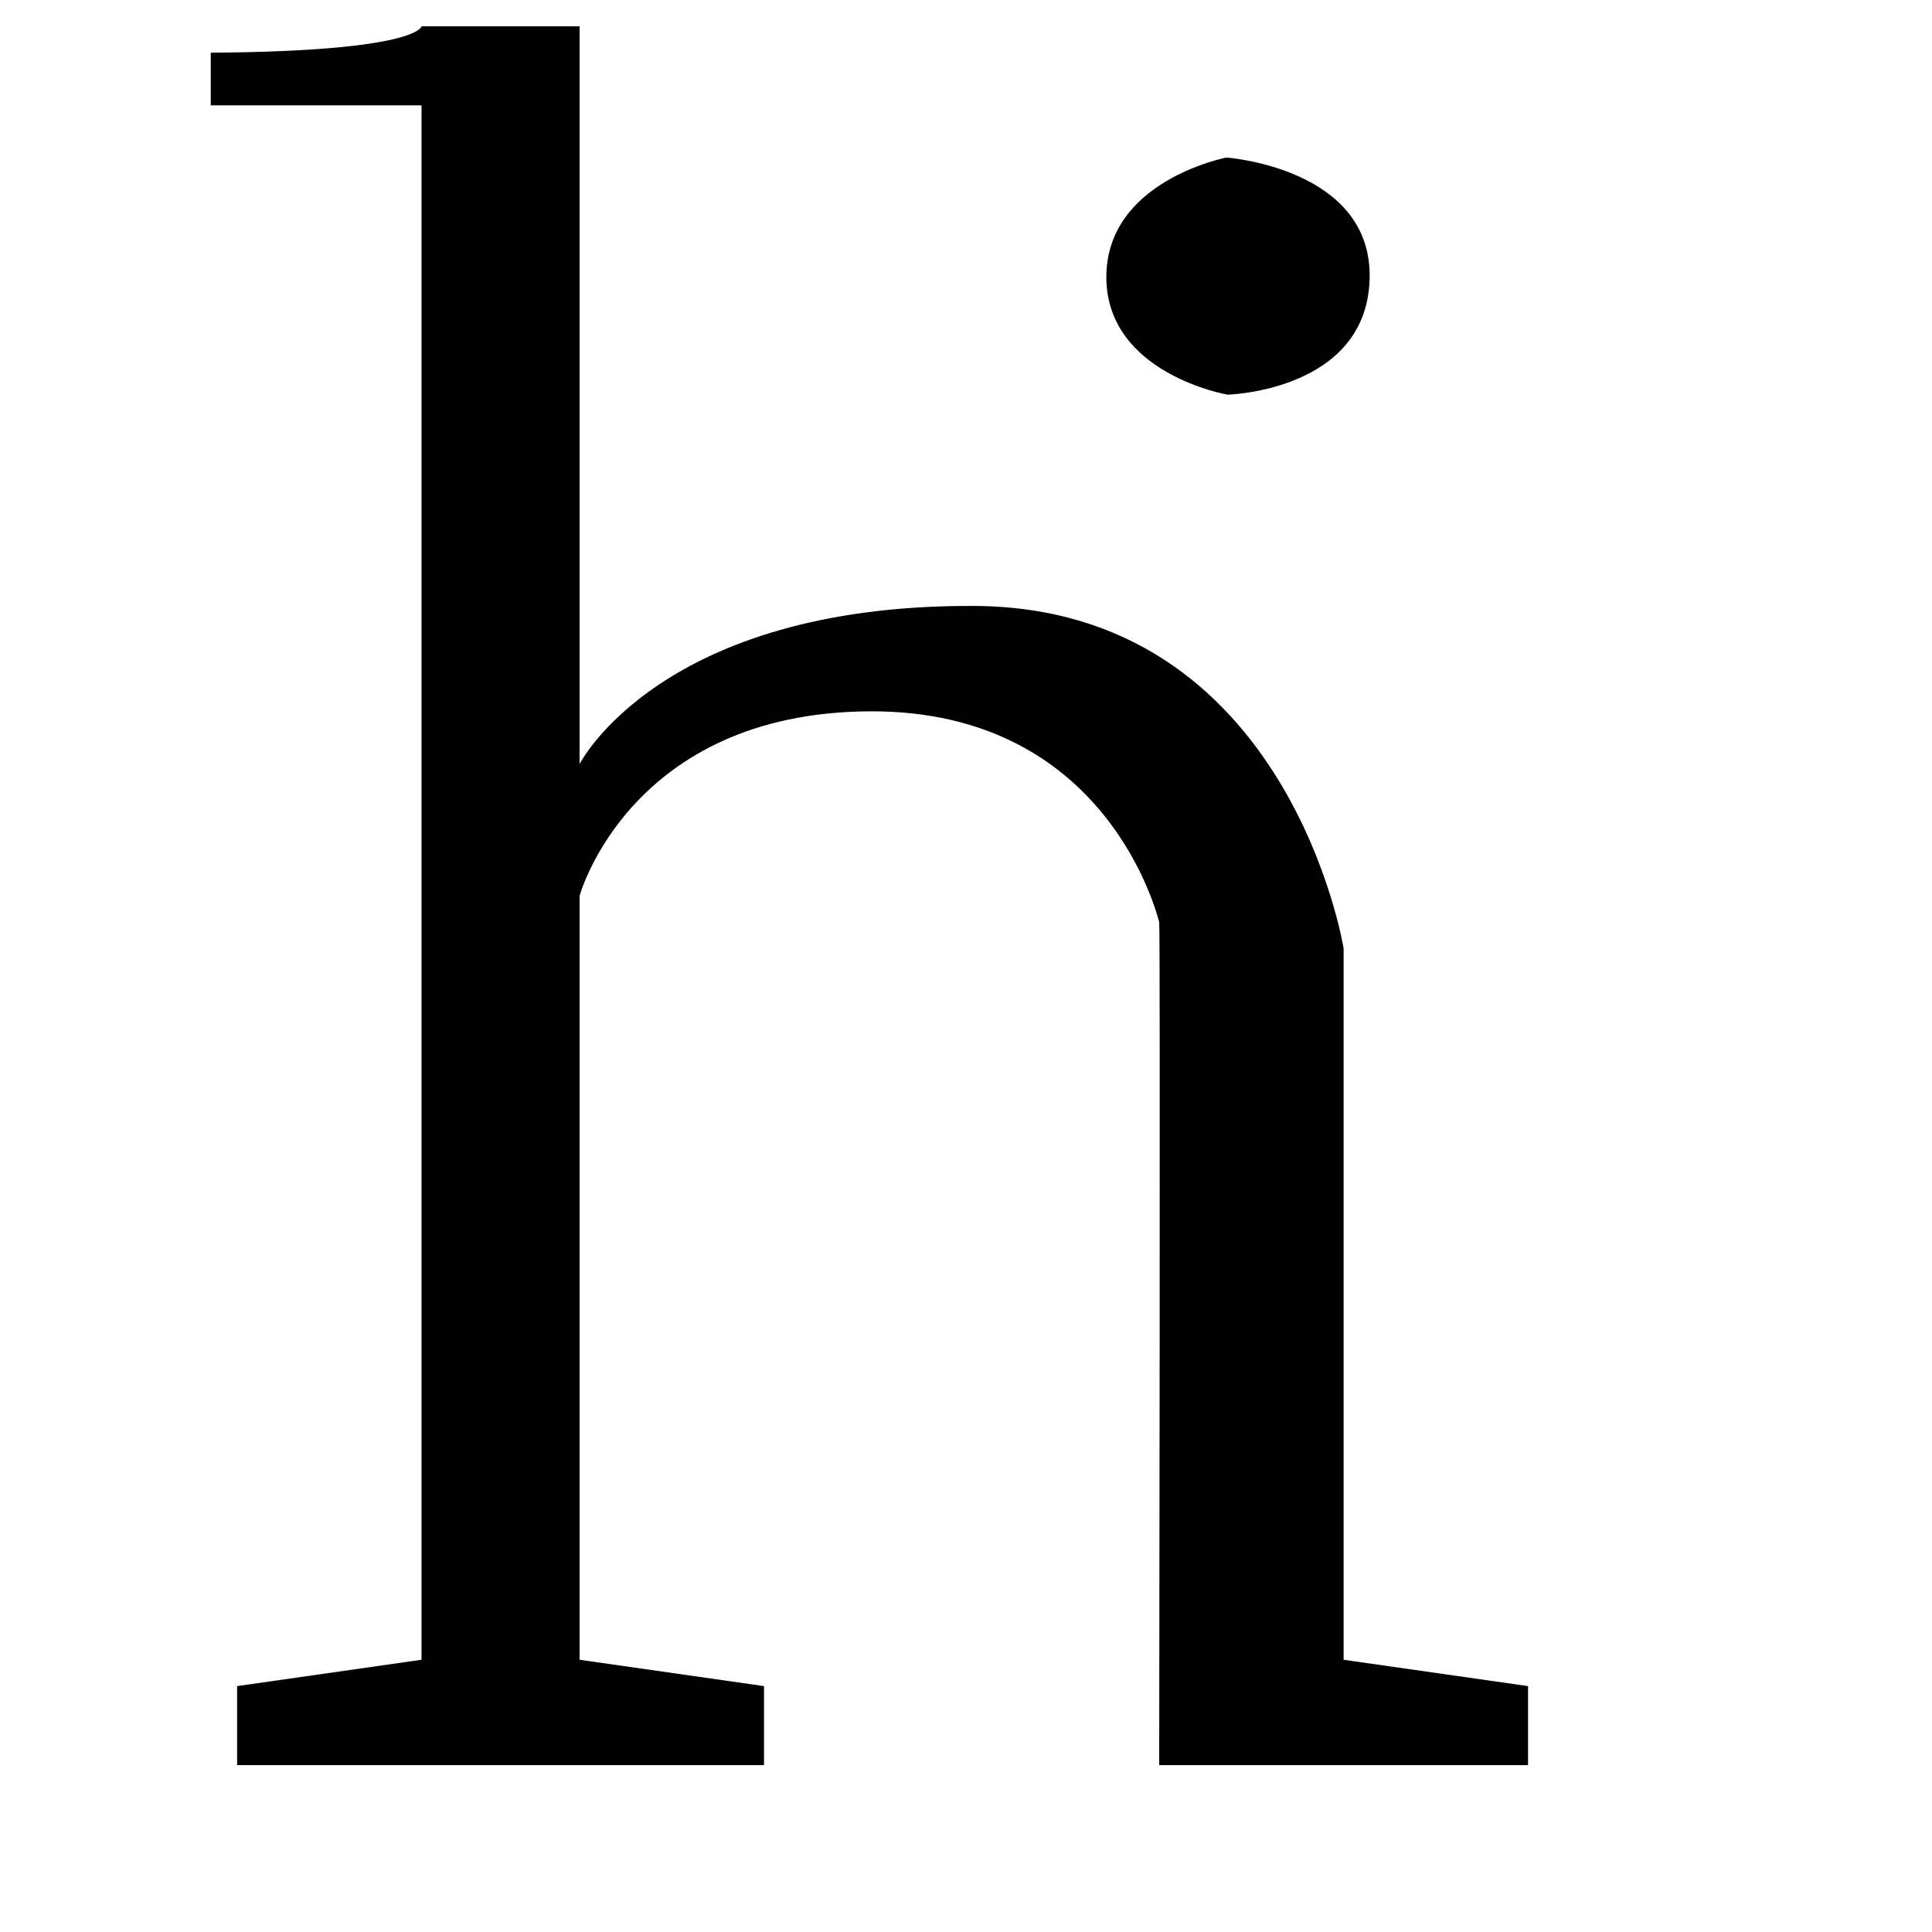
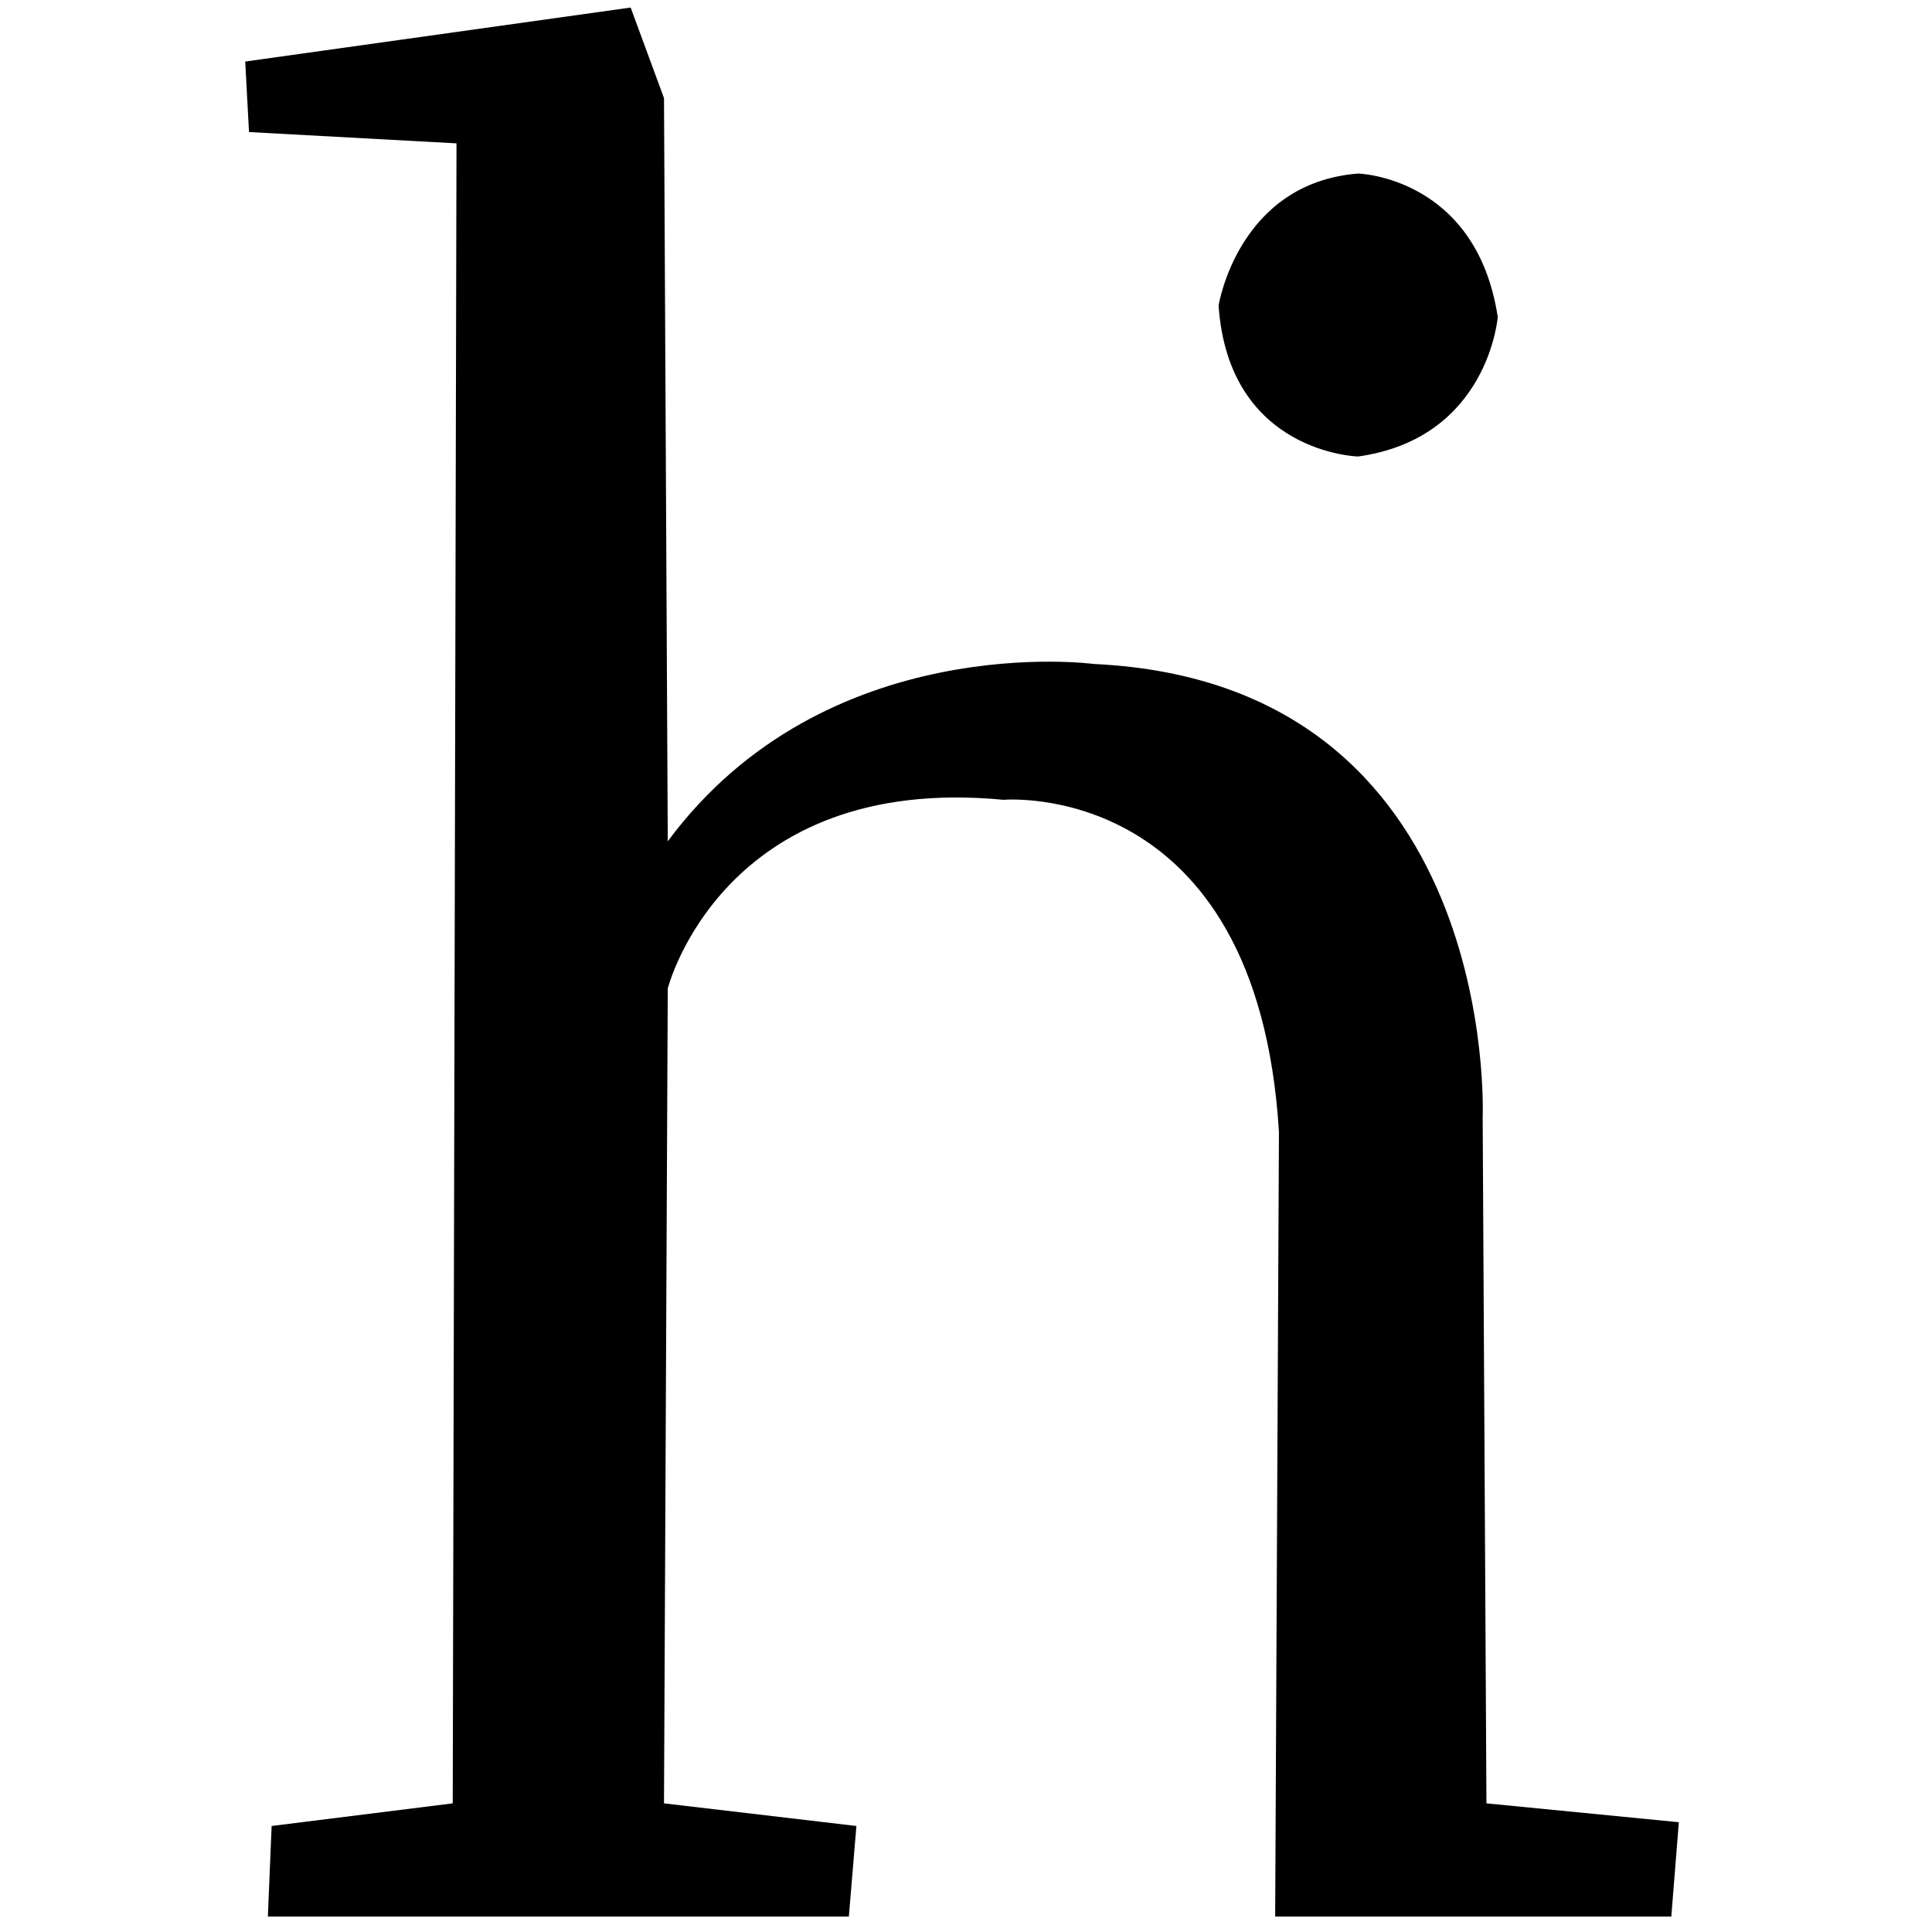
- <svg xmlns="http://www.w3.org/2000/svg" viewBox="0 0 11 11" fill-rule="evenodd" clip-rule="evenodd" stroke-linejoin="round" stroke-miterlimit="1.414">
-   <path d="M2.4.6v8.85l-1.05.15v.45h3V9.6L3.3 9.45V5.1s.286-1.042 1.65-1.05c1.364-.008 1.643 1.18 1.65 1.2.007.02 0 4.8 0 4.8h2.1V9.6l-1.05-.15V5.4s-.31-1.939-2.1-1.95c-1.79-.01-2.25.9-2.25.9V.15h-.9S2.385.292 1.2.3v.3h1.2zM6.99 2.247s.788-.02.808-.656c.02-.635-.815-.694-.815-.694s-.685.131-.684.682c.002.55.69.668.69.668z" />
+ <svg xmlns="http://www.w3.org/2000/svg" viewBox="0 0 2845 2845" fill-rule="evenodd" clip-rule="evenodd" stroke-linejoin="round" stroke-miterlimit="1.414">
+   <path d="M928.673 11.111l-567.562 79.5 5.556 103.834 305.556 16.666-5.556 2444.447L400 2688.89l-5.555 133.333H1250l11.111-133.333-283.333-33.333 5.555-1200.001s80.6-317.467 494.445-277.778c0 0 373.678-32.806 405.556 488.889l-5.556 1155.556h583.334l11.111-138.889-283.333-27.777-5.556-1011.112s26.817-638.517-572.223-666.667c0 0-395.039-53.206-627.778 261.11L977.78 144.446 928.673 11.11zM1794.446 450s28.467-180.555 205.556-194.444c0 0 173.86 4.789 205.555 211.111 0 0-13.694 178.584-205.555 205.556 0 0-190.584-4.55-205.556-222.223z" />
</svg>
